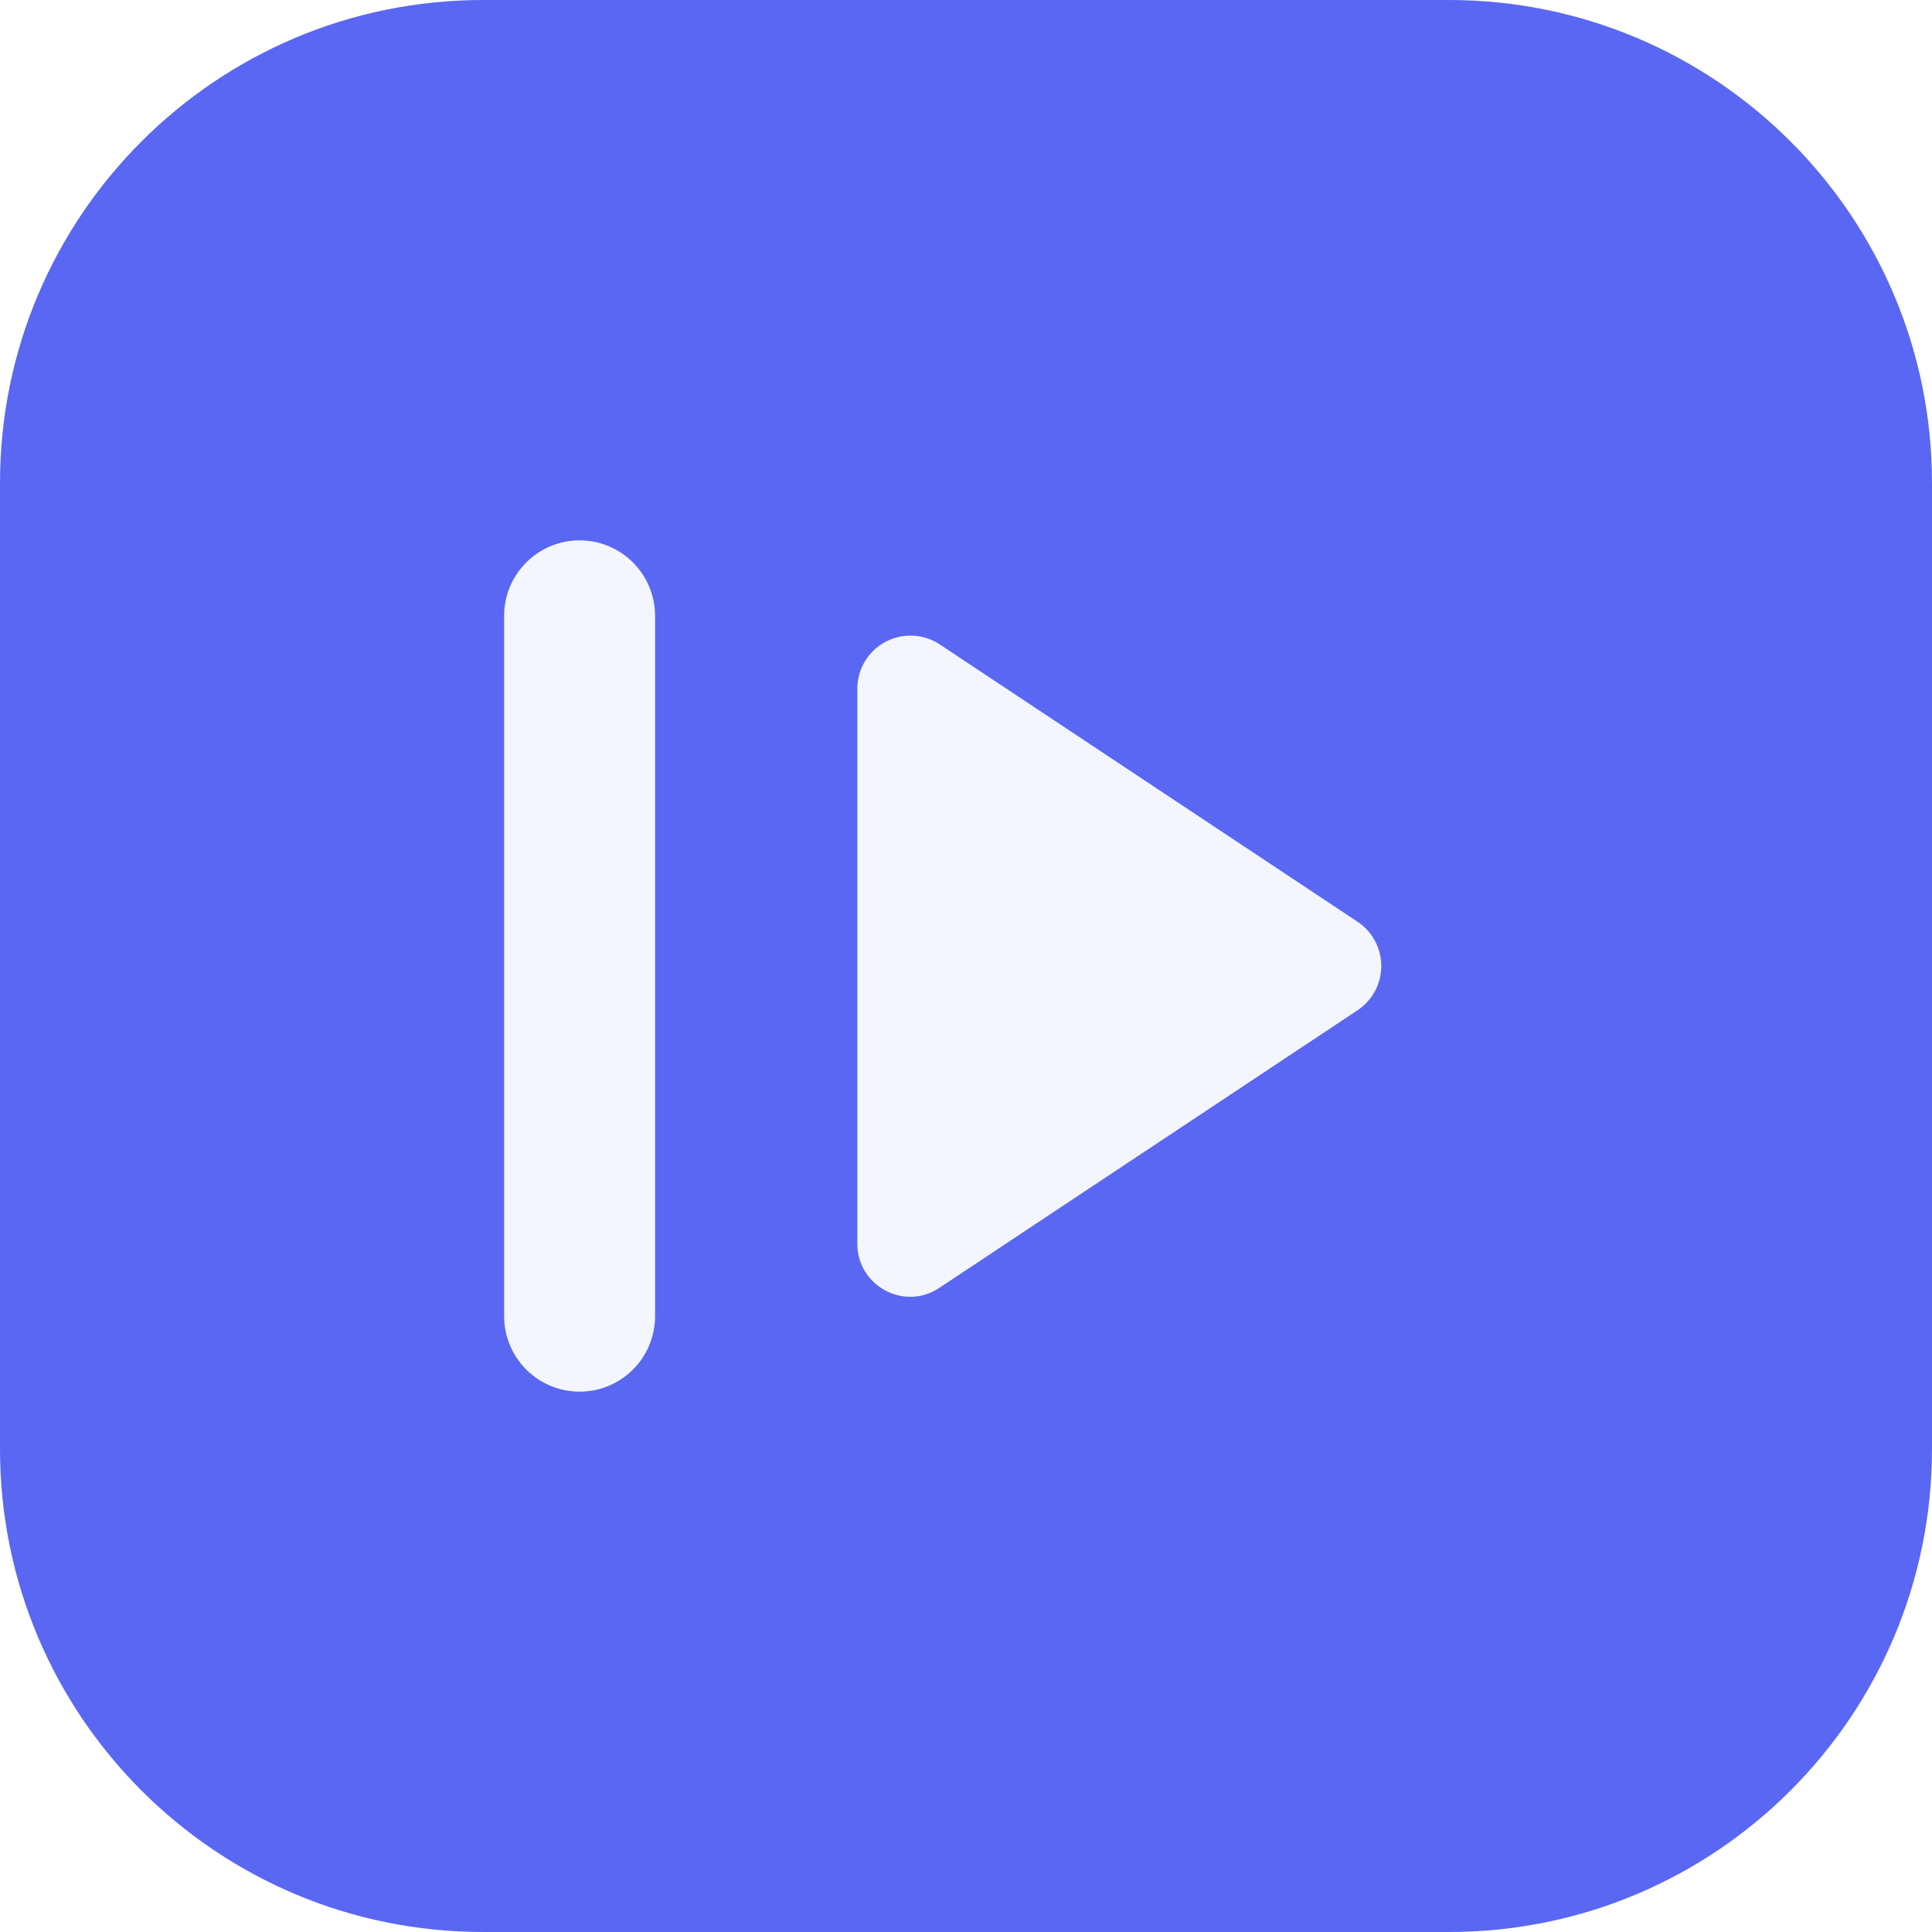
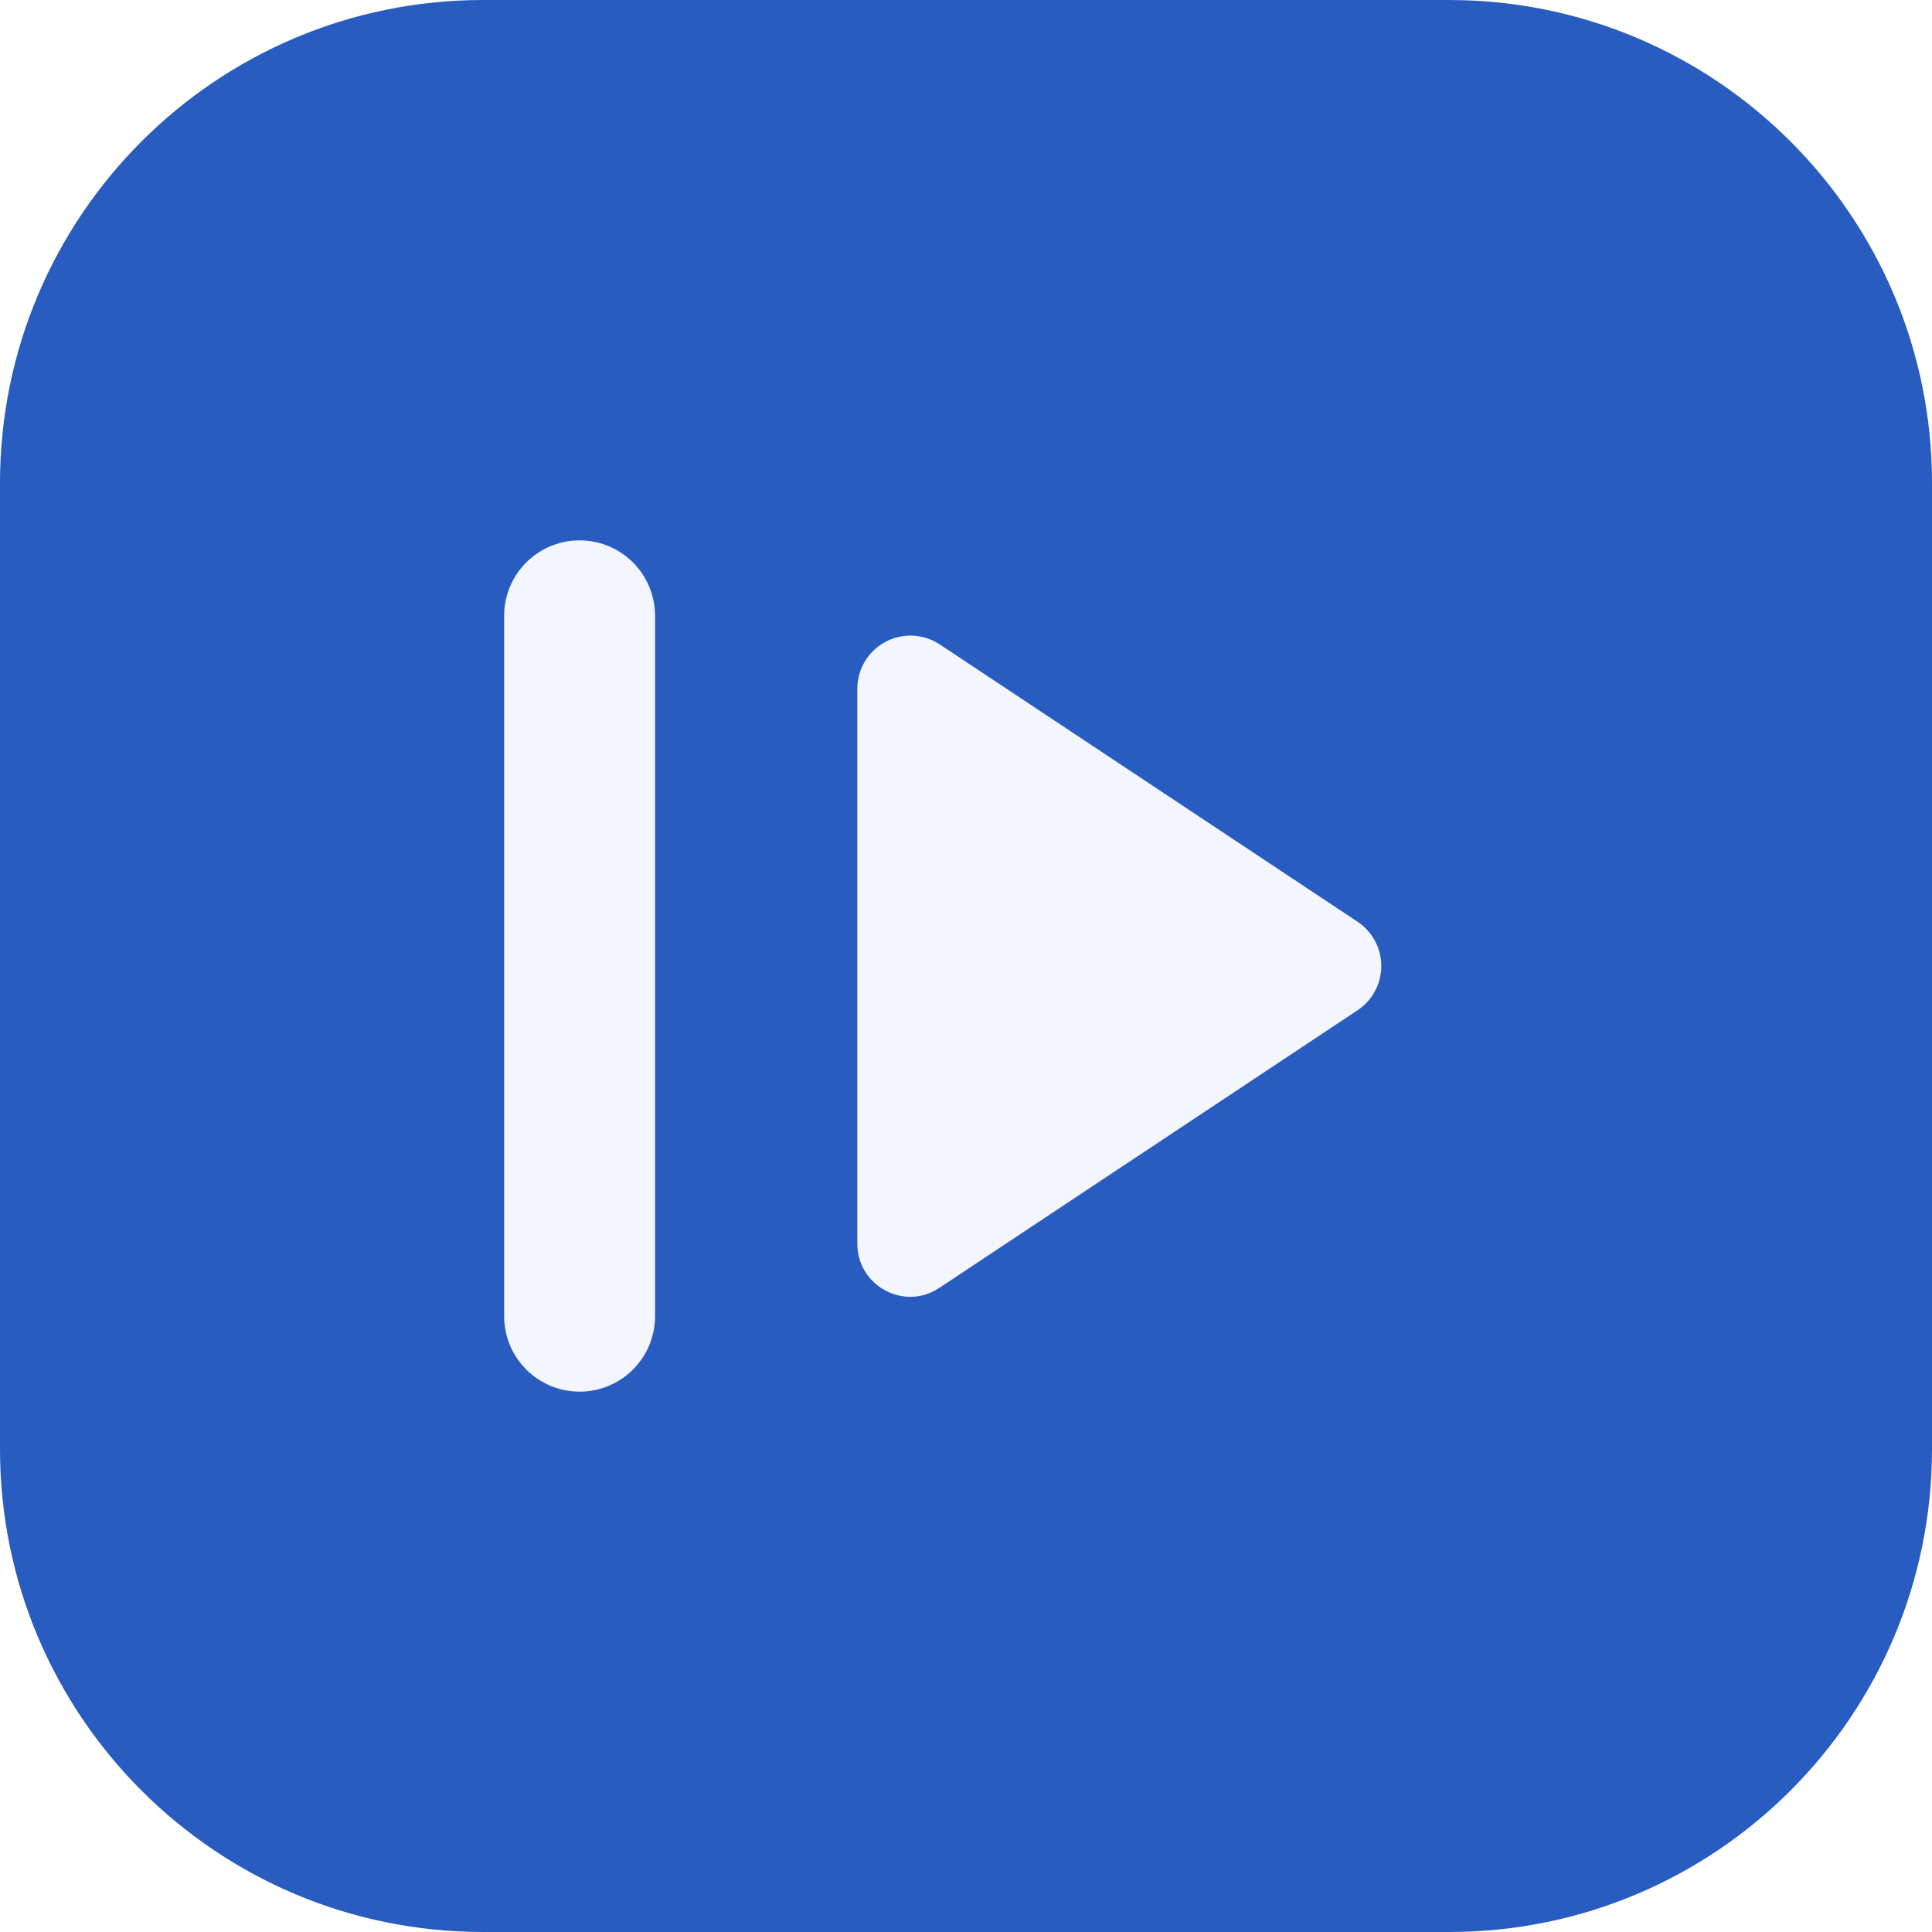
<svg xmlns="http://www.w3.org/2000/svg" viewBox="0 0 32 32">
-   <rect width="32" height="32" rx="8" fill="#5A67F2" />
+   <rect width="32" height="32" rx="8" fill="#295CC1" />
  <path d="M14.2 11.4v9.2c0 .7.78 1.12 1.36.73l6.93-4.6a.88.88 0 0 0 0-1.46l-6.93-4.6a.88.88 0 0 0-1.36.73Z" fill="#F4F6FF" />
  <path d="M9.6 10.2v11.6" stroke="#F4F6FF" stroke-width="2.5" stroke-linecap="round" />
</svg>
